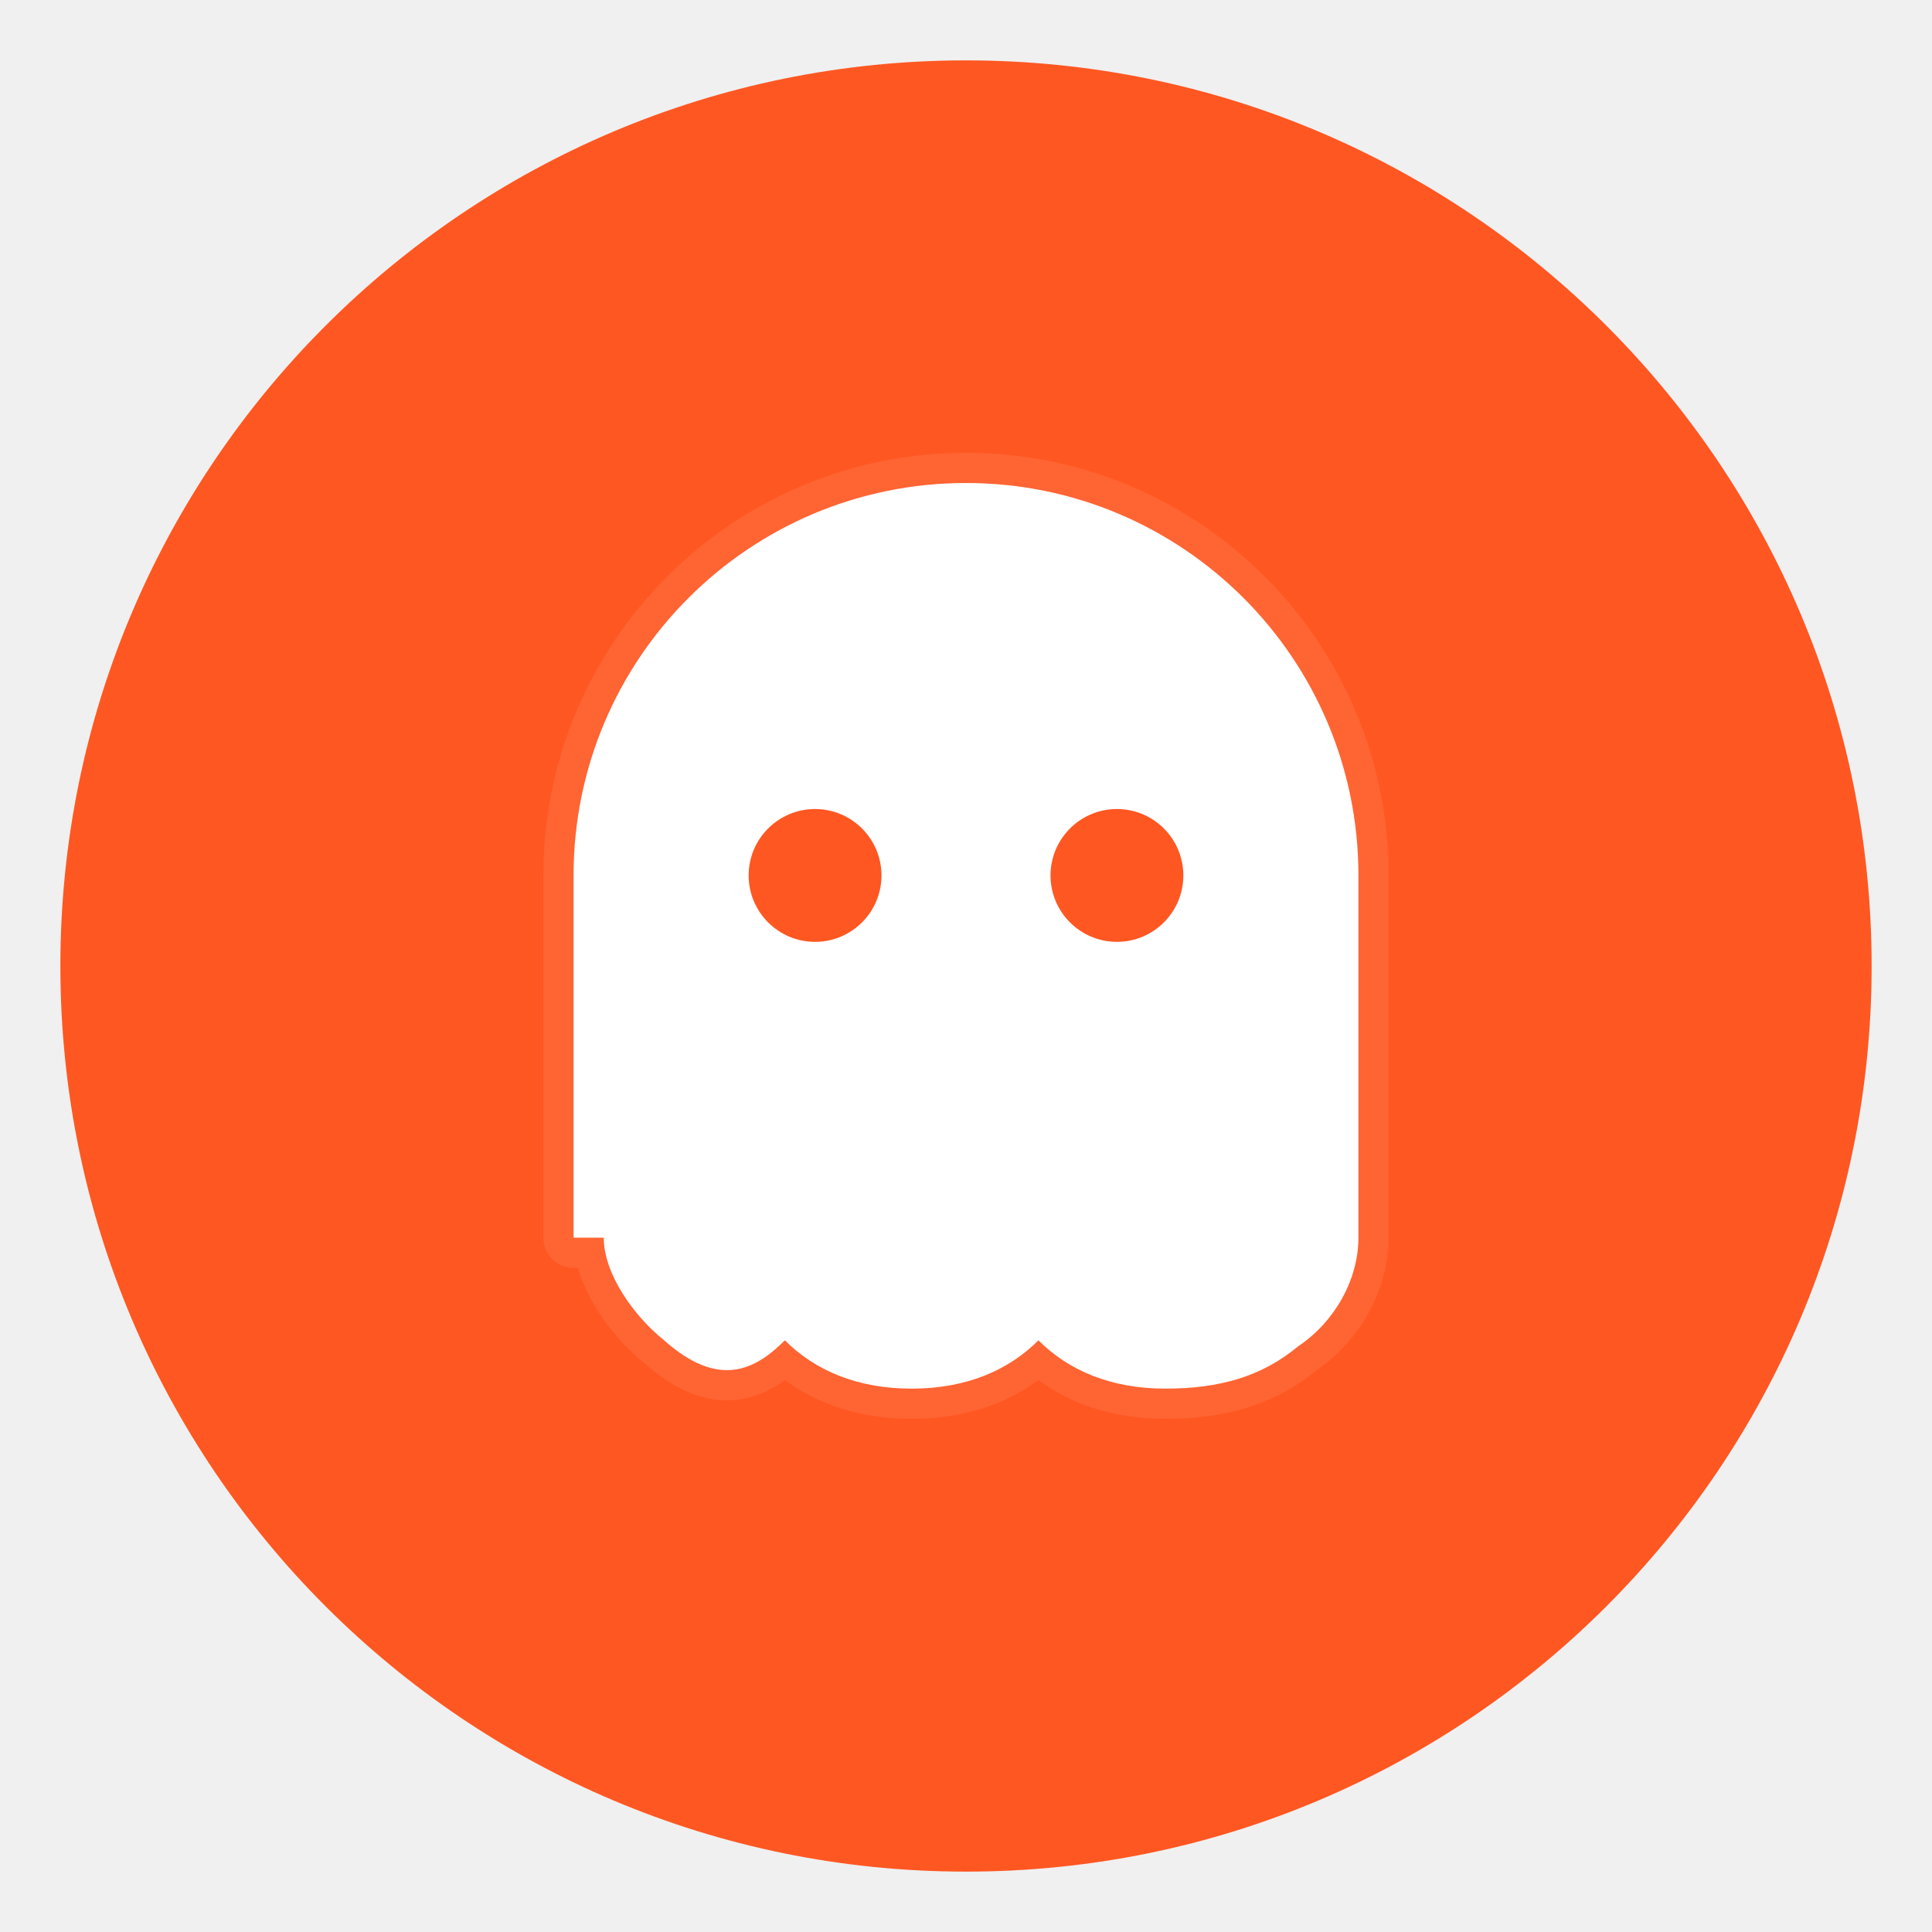
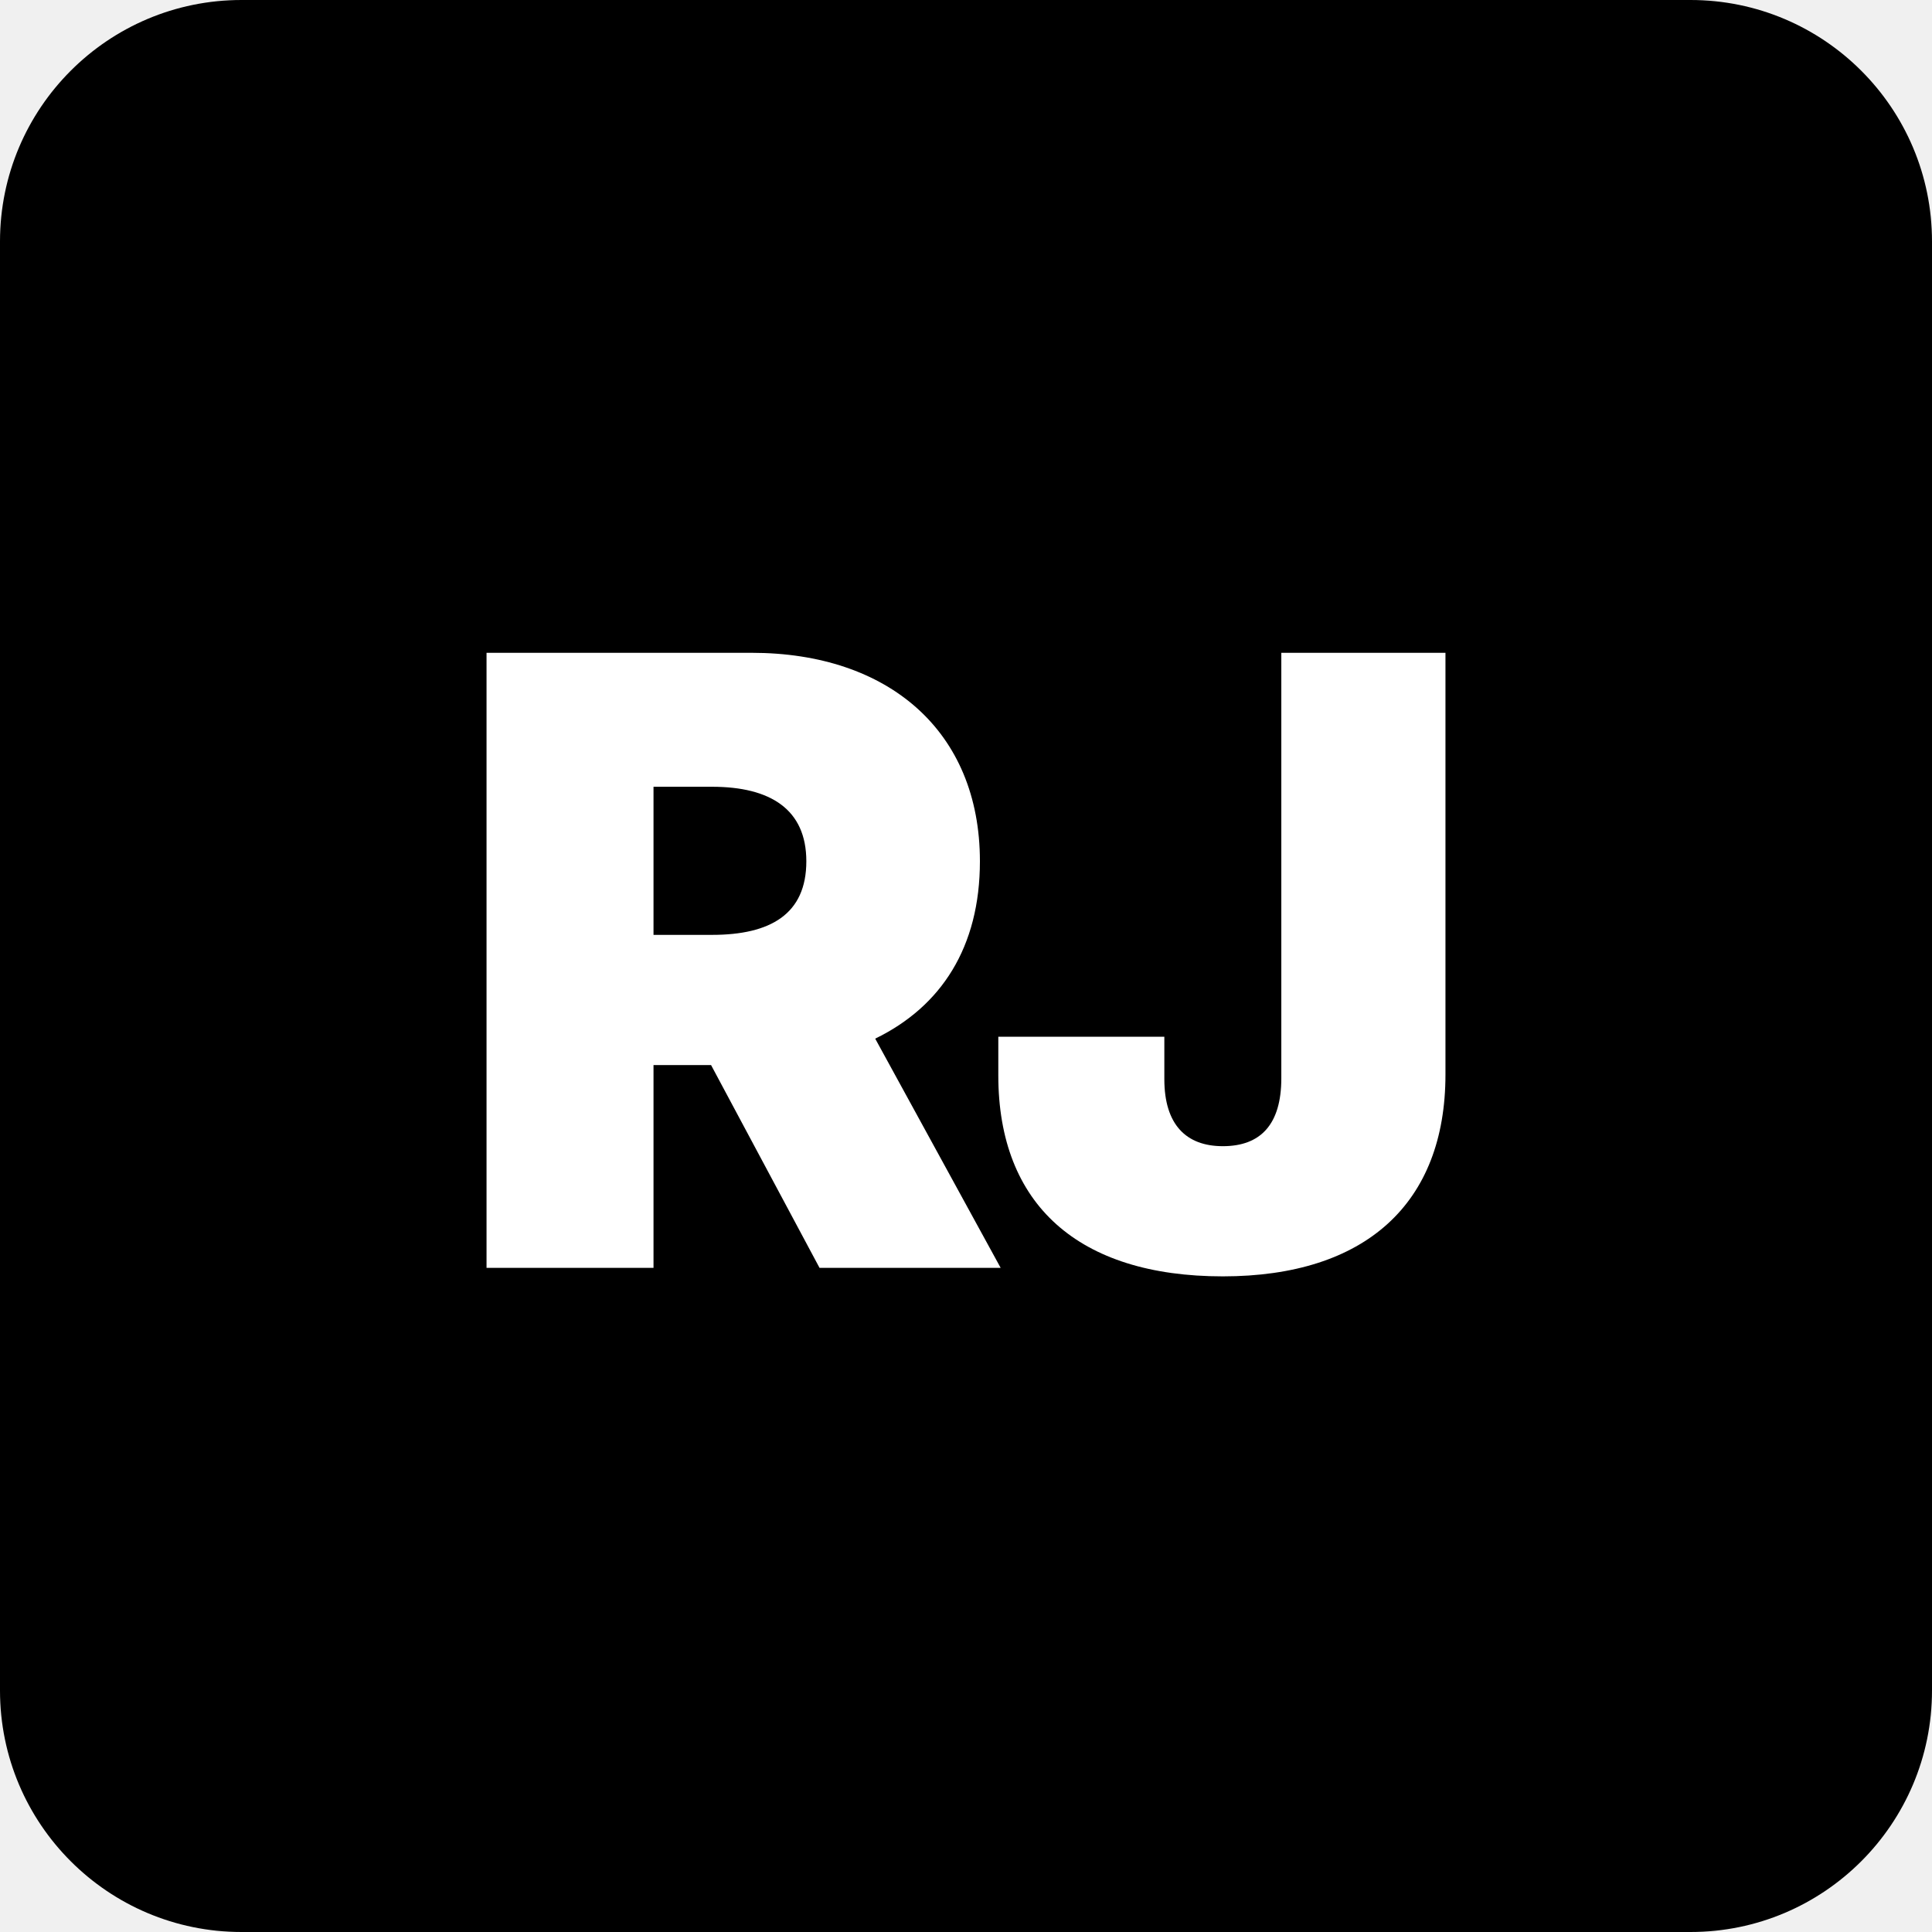
<svg xmlns="http://www.w3.org/2000/svg" width="64" height="64" viewBox="0 0 32 32" fill="none">
-   <circle cx="16" cy="16" r="15" fill="#FF5722" />
-   <path d="M9.5 20.5v-6a6.5 6.5 0 0 1 13 0v6c0 .7-.4 1.4-1 1.8-.6.5-1.3.7-2.2.7s-1.6-.3-2.1-.8c-.5.5-1.2.8-2.1.8s-1.6-.3-2.1-.8c-.5.5-1.1.8-2 0-.5-.4-1-1.1-1-1.7z" fill="#FFFFFF" />
-   <circle cx="13.5" cy="14.5" r="1.1" fill="#FF5722" />
-   <circle cx="18.5" cy="14.5" r="1.1" fill="#FF5722" />
-   <path d="M9.5 20.5v-6a6.5 6.5 0 0 1 13 0v6c0 .7-.4 1.4-1 1.8-.6.5-1.3.7-2.2.7s-1.6-.3-2.1-.8c-.5.5-1.2.8-2.1.8s-1.6-.3-2.1-.8c-.5.5-1.1.8-2 0-.5-.4-1-1.1-1-1.7z" fill="none" stroke="#ffffff" stroke-opacity="0.08" stroke-linecap="round" stroke-linejoin="round" />
+   <rect width="32" height="32" rx="4" fill="#000000" />
+   <text x="16" y="21" font-family="-apple-system, BlinkMacSystemFont, 'Inter', sans-serif" font-size="14" font-weight="900" fill="#ffffff" text-anchor="middle" letter-spacing="-0.5px">RJ</text>
</svg>
